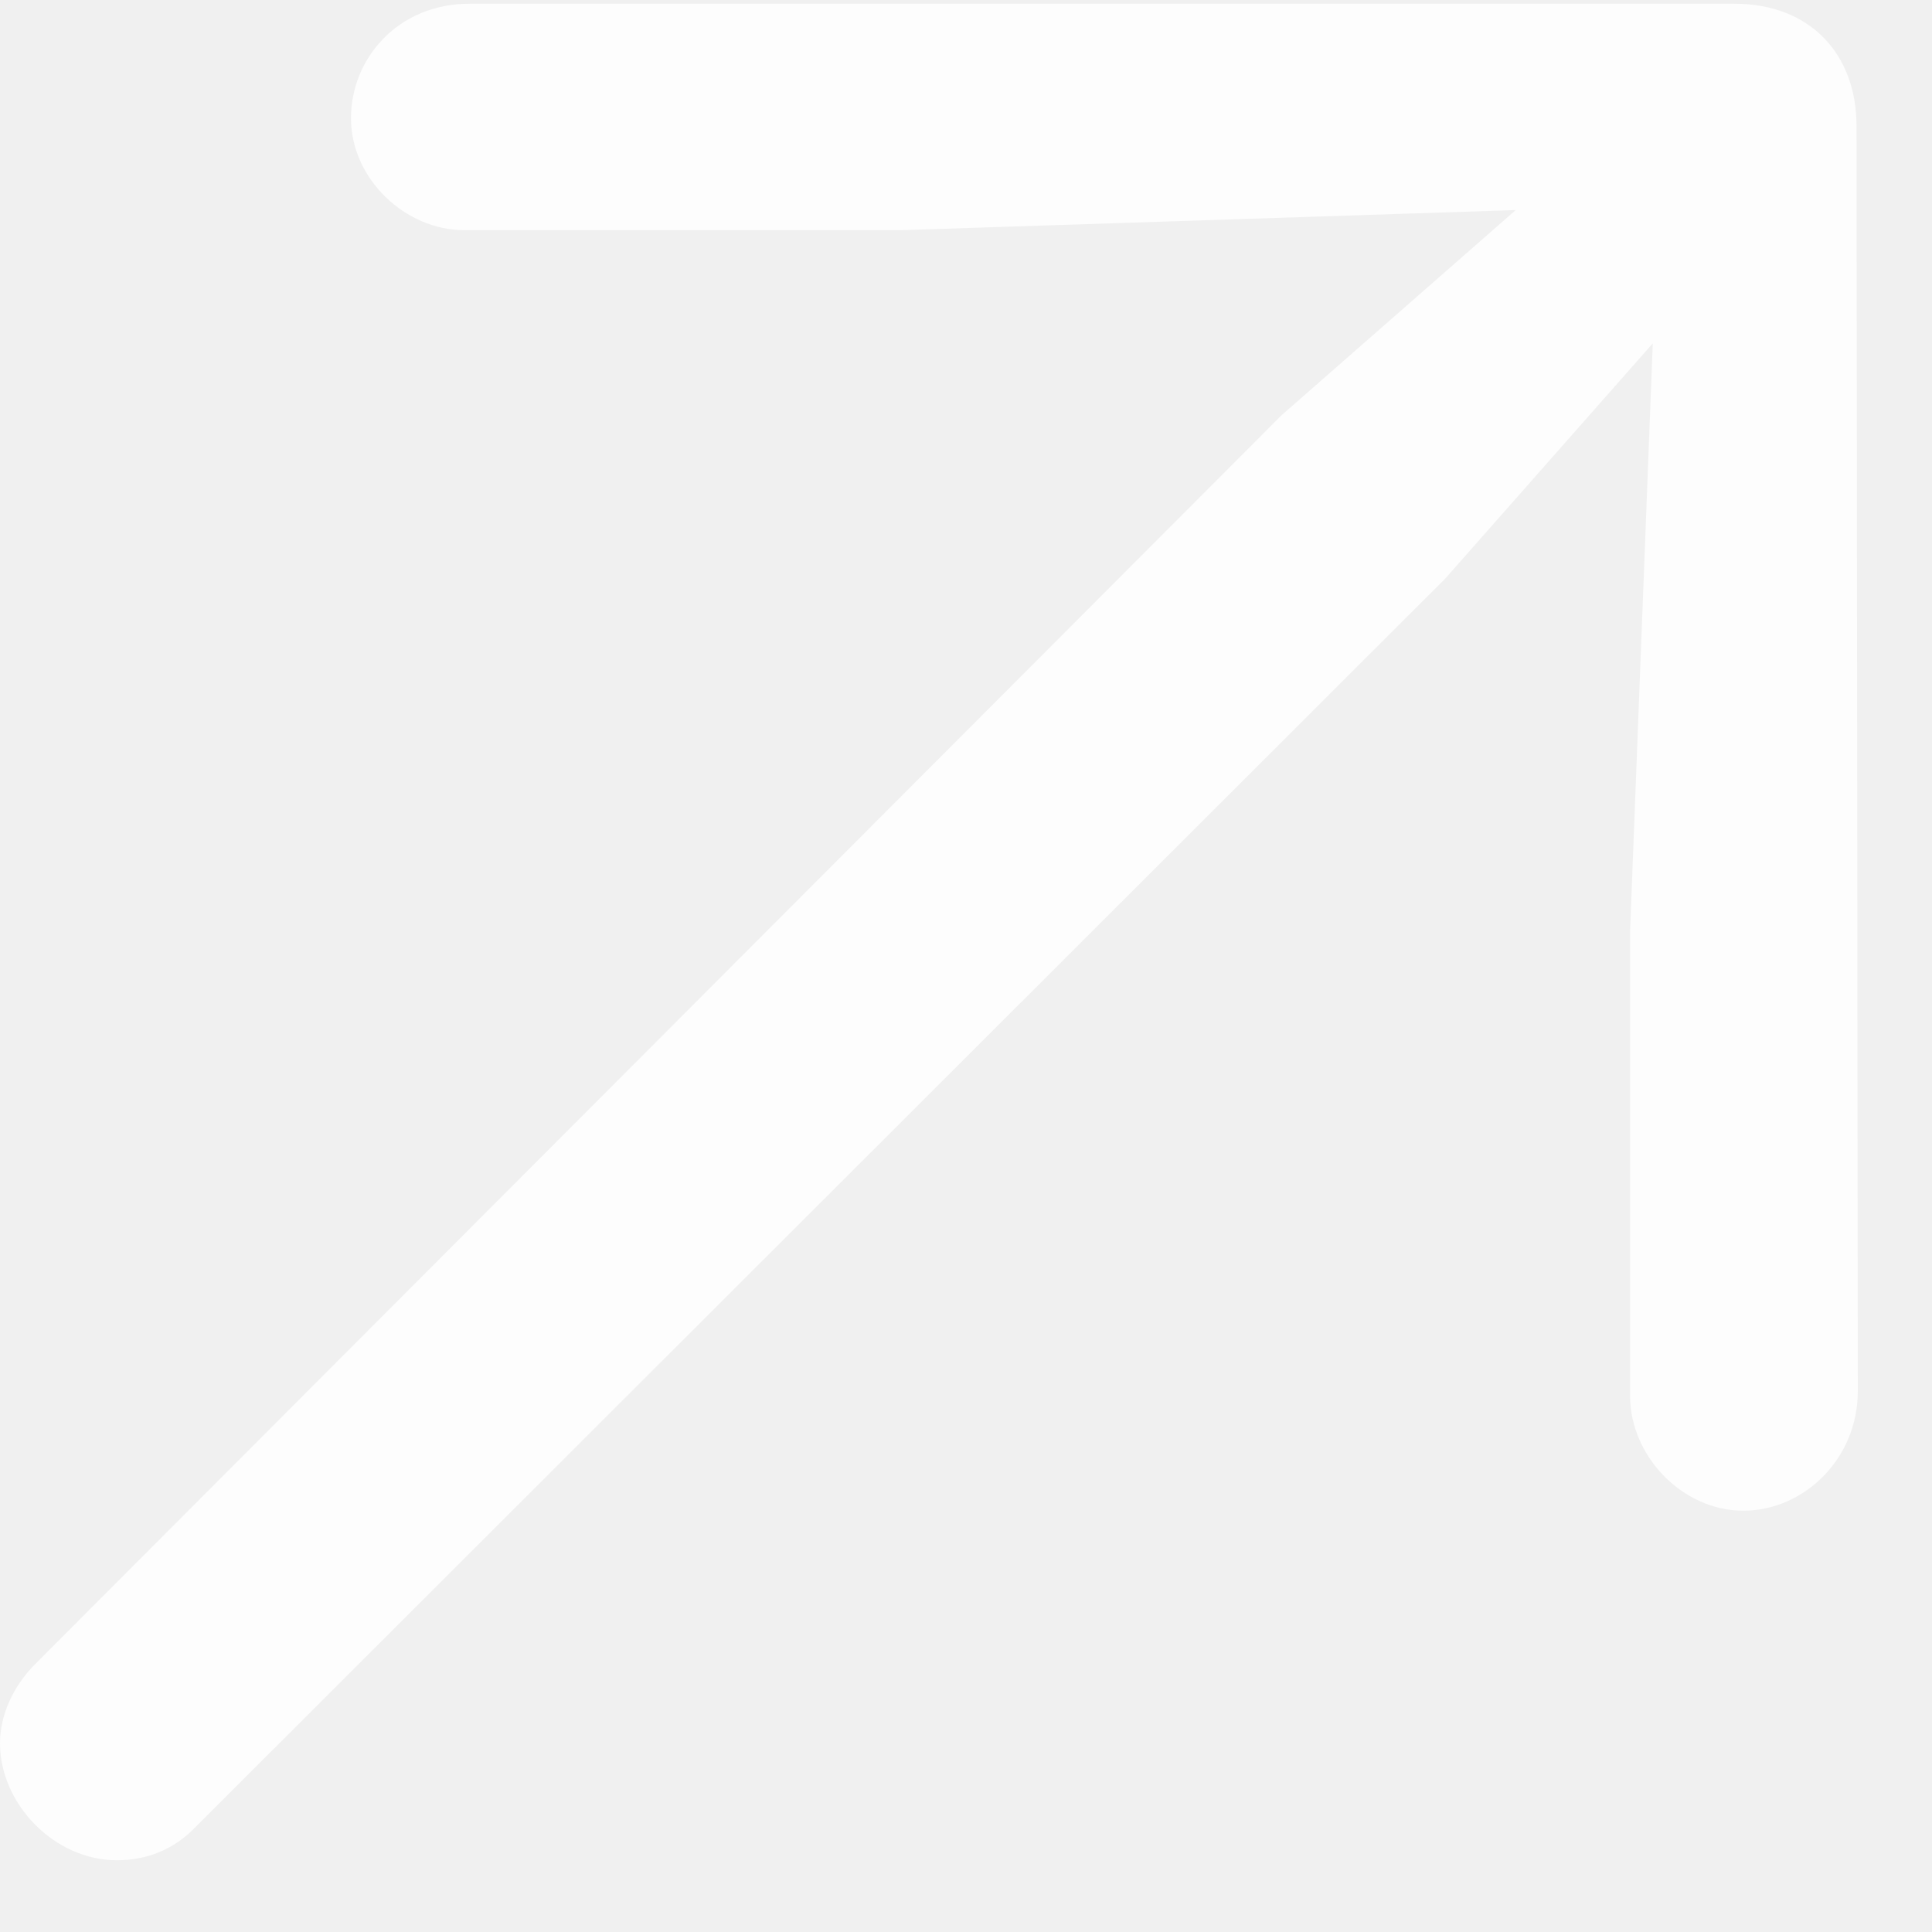
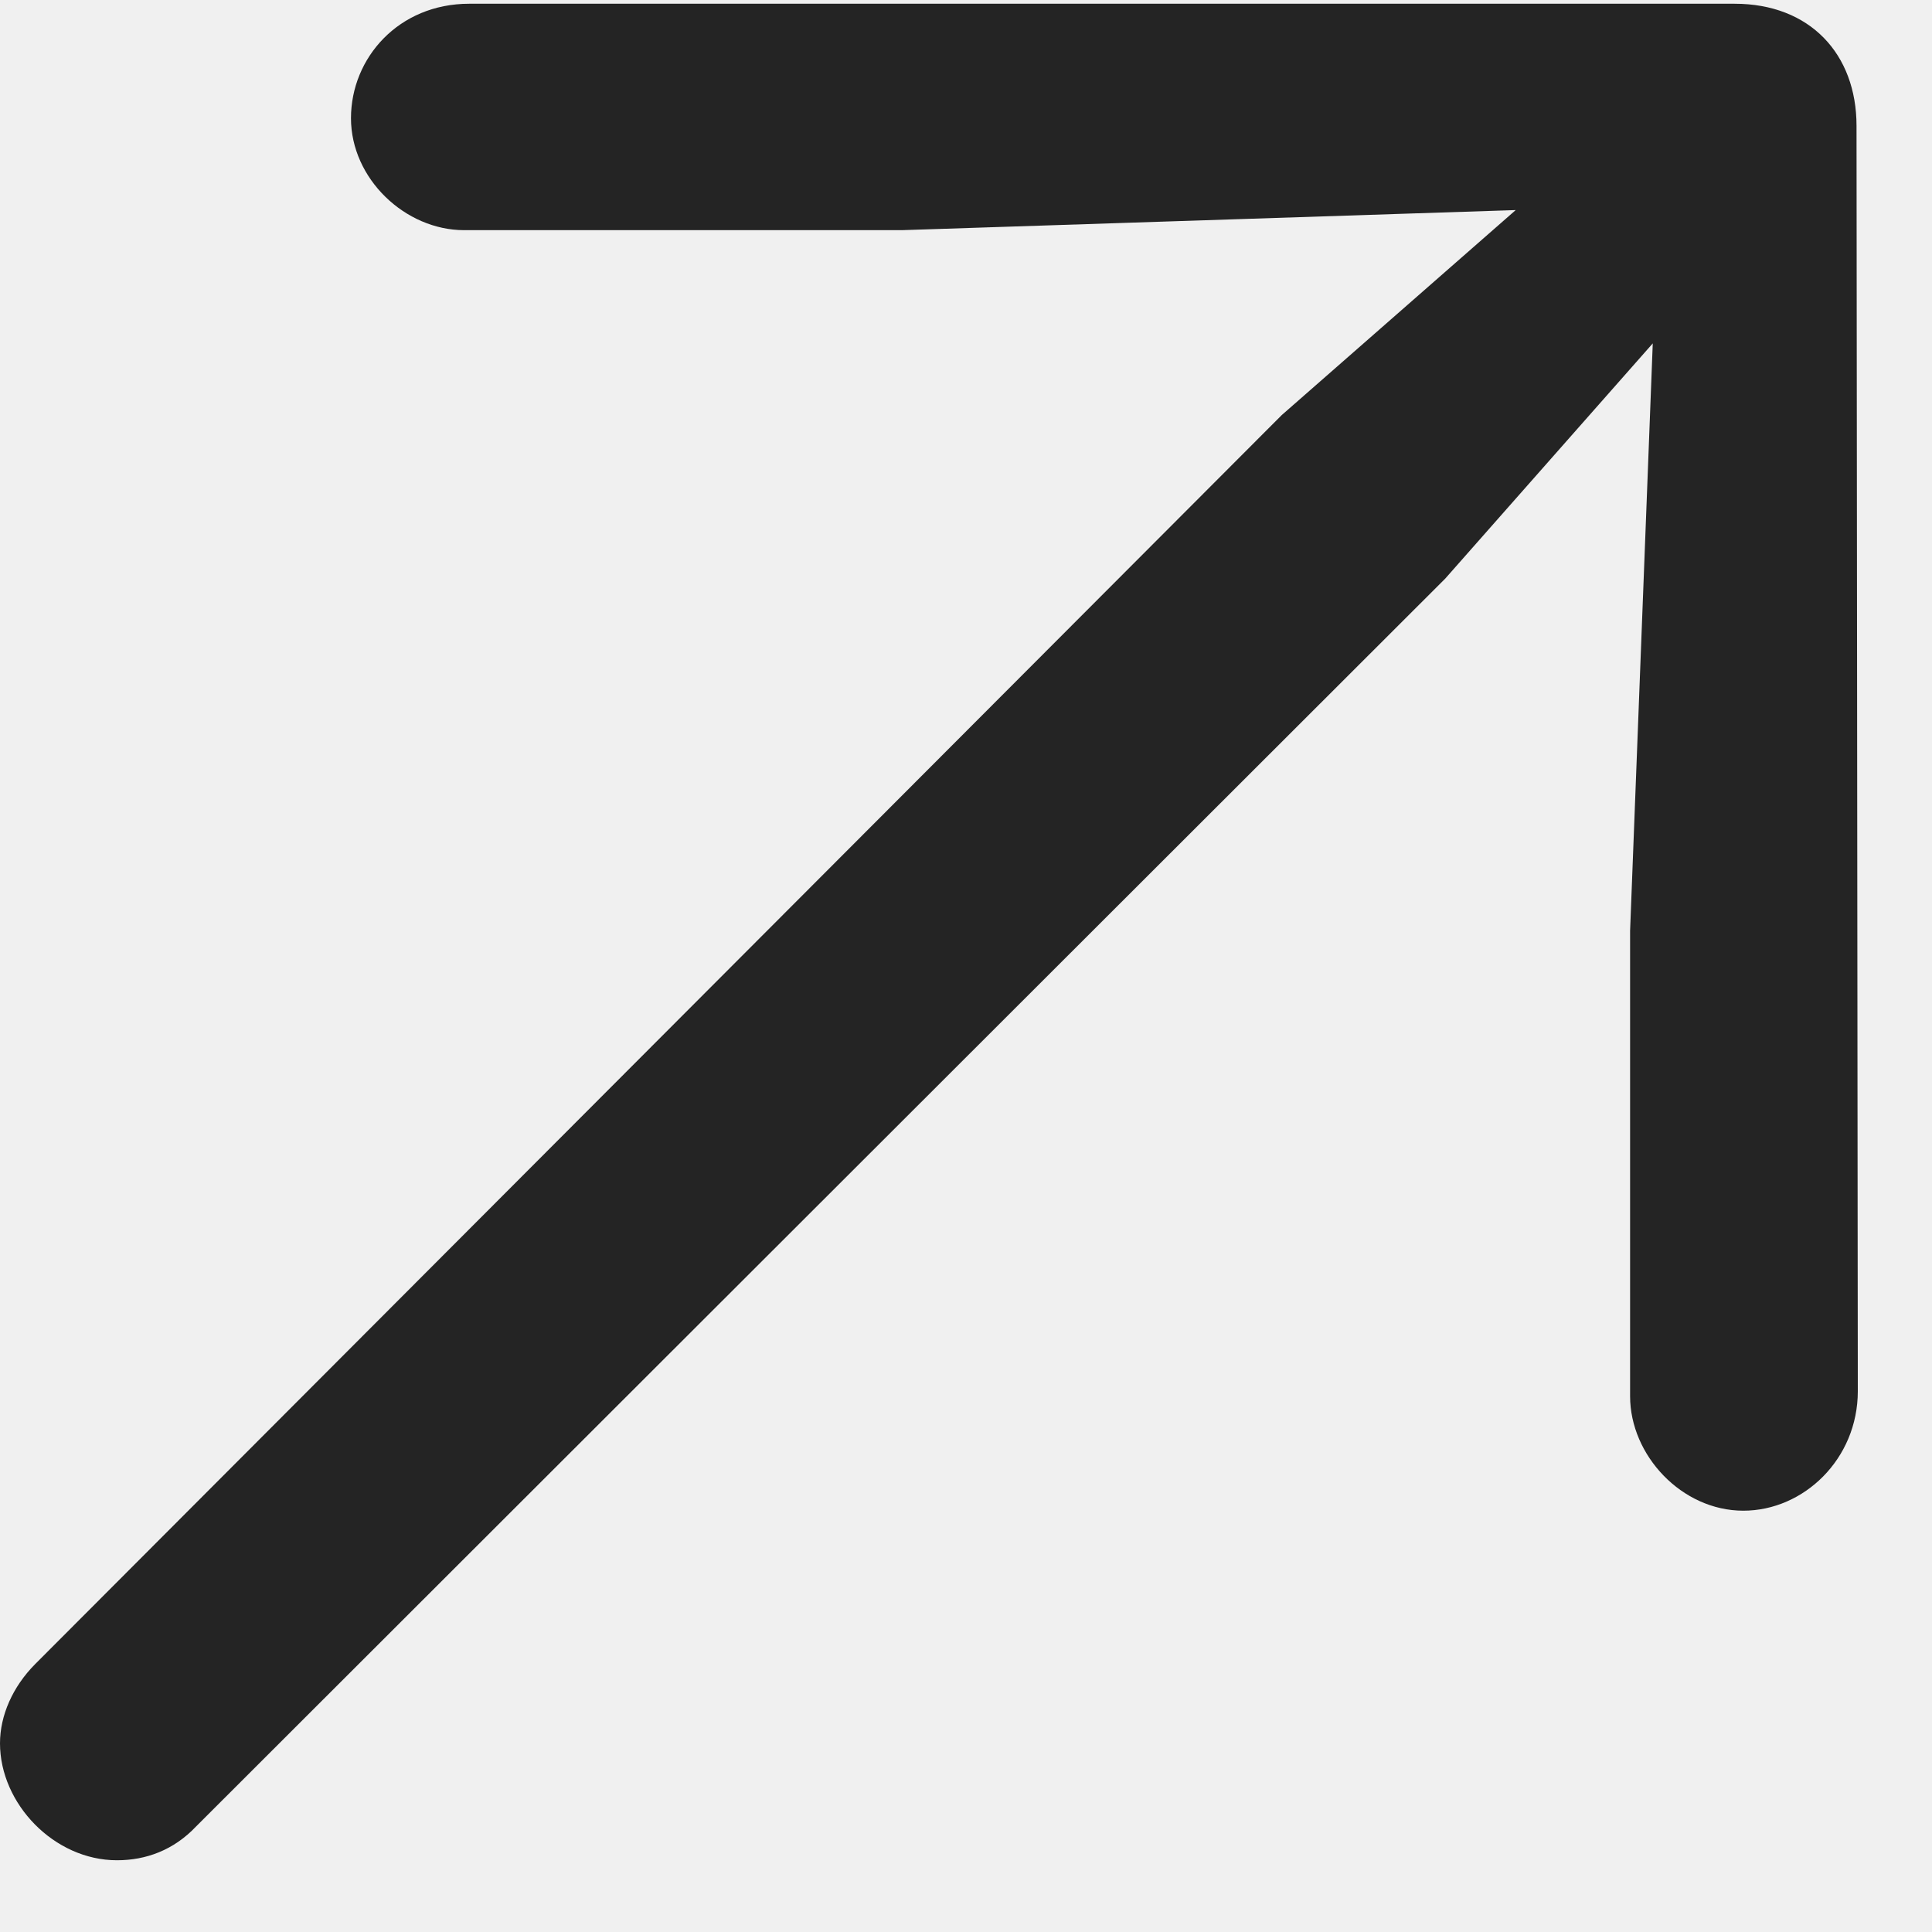
<svg xmlns="http://www.w3.org/2000/svg" width="15" height="15" viewBox="0 0 15 15" fill="none">
  <g clip-path="url(#clip0_2569_50)">
-     <path d="M14.424 10.801L14.414 0.977C14.414 0.42 14.053 0.029 13.467 0.029H3.643C3.096 0.029 2.725 0.449 2.725 0.918C2.725 1.387 3.145 1.787 3.604 1.787H7.002L11.768 1.631L9.951 3.223L0.273 12.92C0.098 13.096 0 13.32 0 13.535C0 14.004 0.42 14.443 0.908 14.443C1.133 14.443 1.348 14.365 1.523 14.18L11.221 4.492L12.832 2.666L12.656 7.227V10.84C12.656 11.299 13.057 11.729 13.535 11.729C14.004 11.729 14.424 11.328 14.424 10.801Z" fill="white" fill-opacity="0.85" />
+     <path d="M14.424 10.801L14.414 0.977C14.414 0.42 14.053 0.029 13.467 0.029H3.643C3.096 0.029 2.725 0.449 2.725 0.918C2.725 1.387 3.145 1.787 3.604 1.787H7.002L11.768 1.631L9.951 3.223L0.273 12.92C0.098 13.096 0 13.32 0 13.535C0 14.004 0.42 14.443 0.908 14.443C1.133 14.443 1.348 14.365 1.523 14.18L11.221 4.492L12.832 2.666L12.656 7.227V10.84C12.656 11.299 13.057 11.729 13.535 11.729C14.004 11.729 14.424 11.328 14.424 10.801Z" fill="black" fill-opacity="0.85" />
  </g>
  <defs>
    <clipPath id="clip0_2569_50">
-       <rect width="15" height="15" fill="white" />
+       <rect width="15" height="15" fill="black" />
    </clipPath>
  </defs>
</svg>
